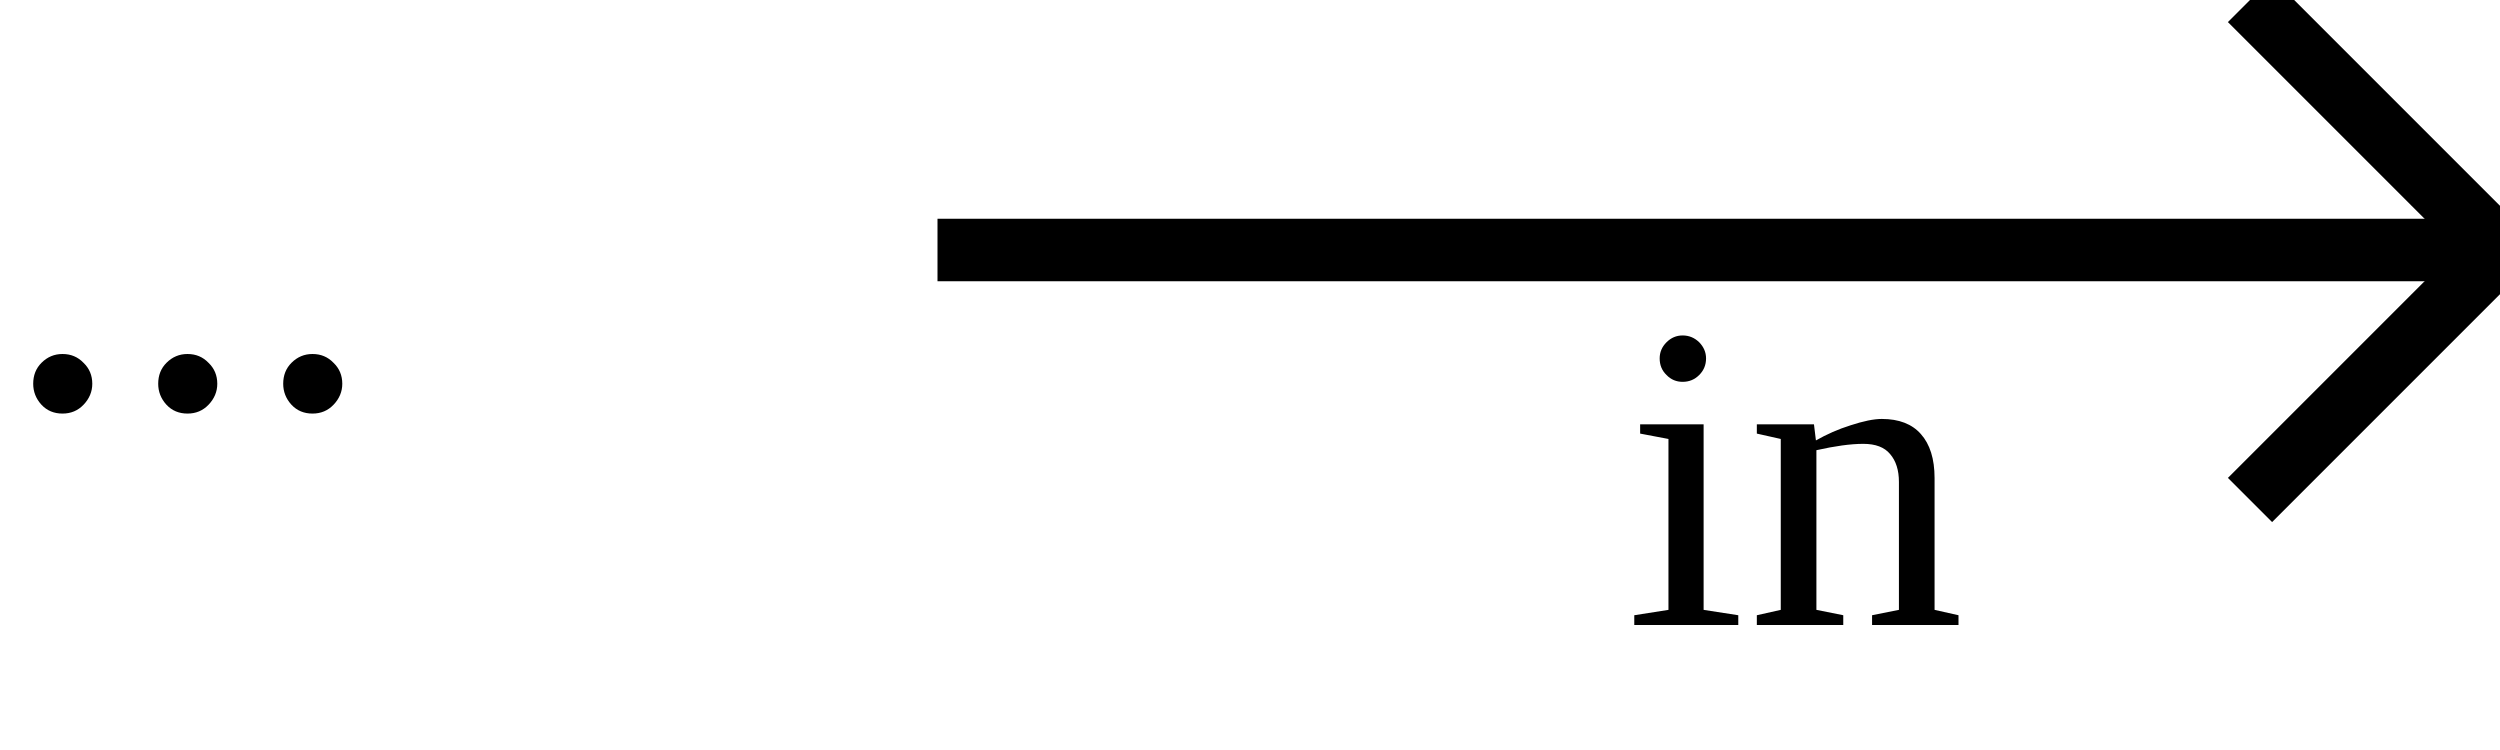
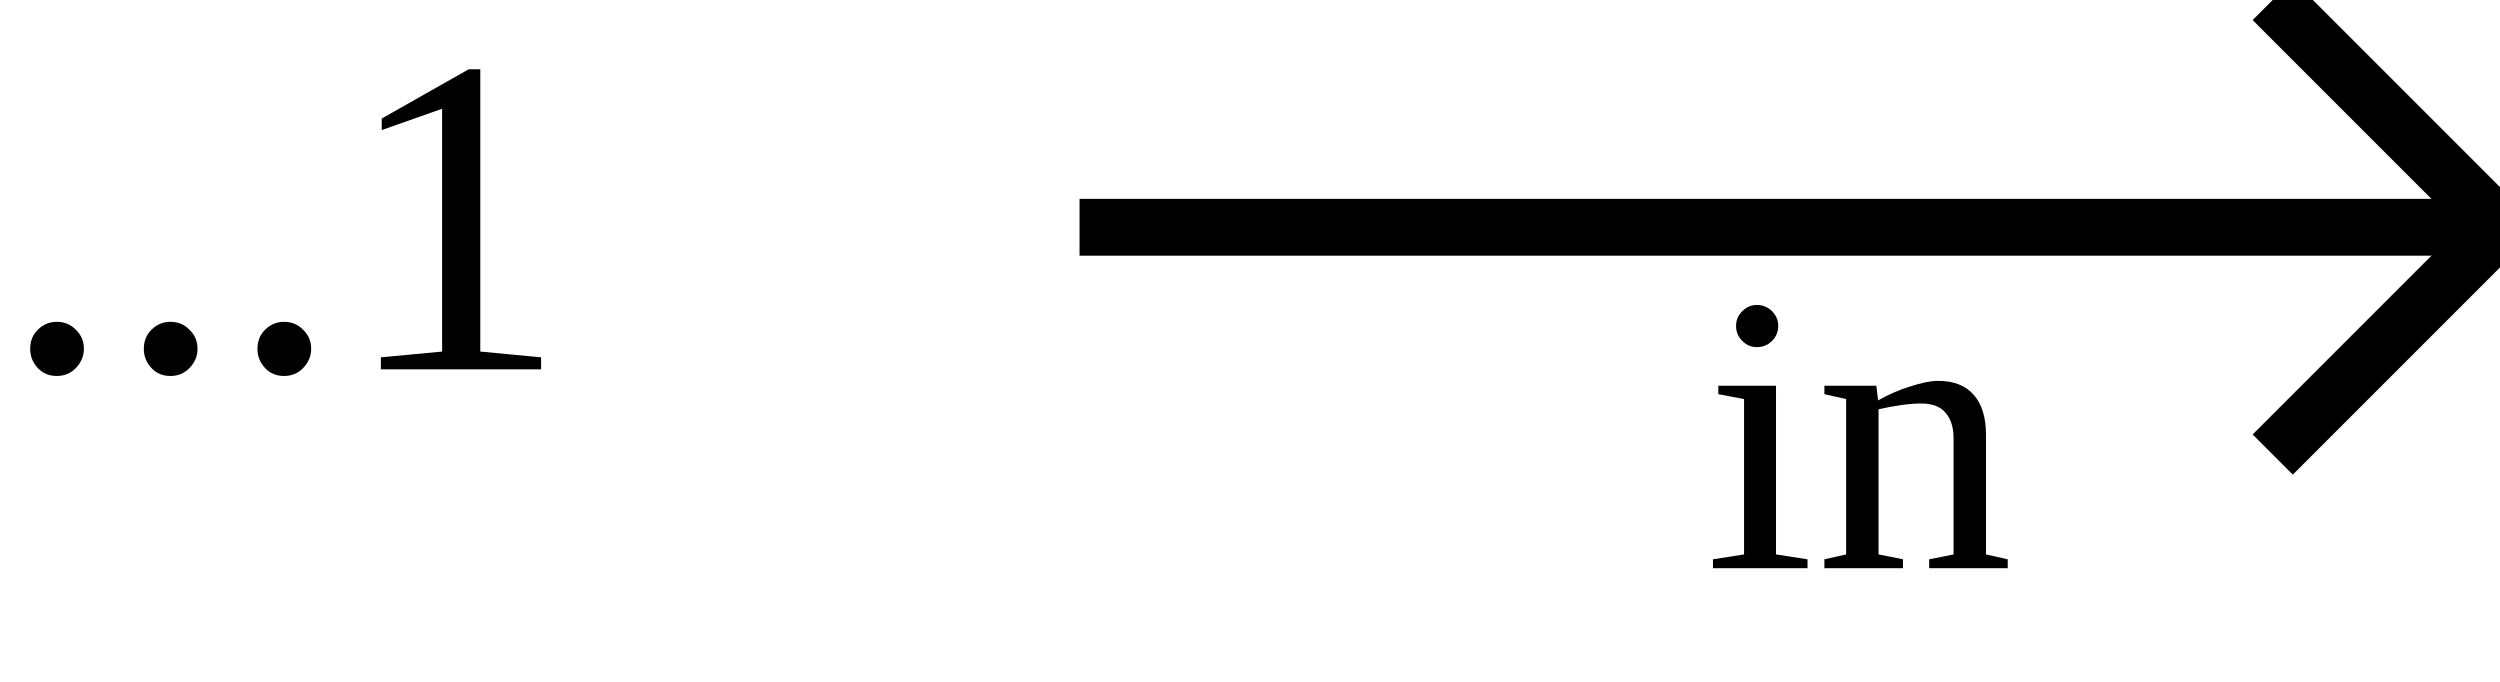
- <svg xmlns="http://www.w3.org/2000/svg" version="1.1" viewBox="0 208 80 24" width="80px" height="24px">
-   <rect fill="rgb(255,255,255)" fill-opacity="1" width="80" height="24" x="0" y="208" />
-   <line stroke="rgb(0,0,0)" stroke-opacity="1.0" stroke-width="2" x1="30" y1="216" x2="80" y2="216" />
-   <line stroke="rgb(0,0,0)" stroke-opacity="1.0" stroke-width="2" x1="72" y1="208" x2="80" y2="216" />
-   <line stroke="rgb(0,0,0)" stroke-opacity="1.0" stroke-width="2" x1="72" y1="224" x2="80" y2="216" />
-   <text fill="rgb(0,0,0)" fill-opacity="1.0" font-size="16" x="0" y="221" textLength="24" lengthAdjust="spacingAndGlyphs">...</text>
-   <text fill="rgb(0,0,0)" fill-opacity="1.0" font-size="14" x="52" y="228" textLength="16" lengthAdjust="spacingAndGlyphs">in</text>
+ <svg xmlns="http://www.w3.org/2000/svg" version="1.1" viewBox="0 208 88 24" width="88px" height="24px">
+   <rect fill="rgb(255,255,255)" fill-opacity="1" width="88" height="24" x="0" y="208" />
+   <line stroke="rgb(0,0,0)" stroke-opacity="1.0" stroke-width="2" x1="38" y1="216" x2="88" y2="216" />
+   <line stroke="rgb(0,0,0)" stroke-opacity="1.0" stroke-width="2" x1="80" y1="208" x2="88" y2="216" />
+   <line stroke="rgb(0,0,0)" stroke-opacity="1.0" stroke-width="2" x1="80" y1="224" x2="88" y2="216" />
+   <text fill="rgb(0,0,0)" fill-opacity="1.0" font-size="16" x="0" y="221" textLength="32" lengthAdjust="spacingAndGlyphs">...1</text>
+   <text fill="rgb(0,0,0)" fill-opacity="1.0" font-size="14" x="60" y="228" textLength="16" lengthAdjust="spacingAndGlyphs">in</text>
</svg>
